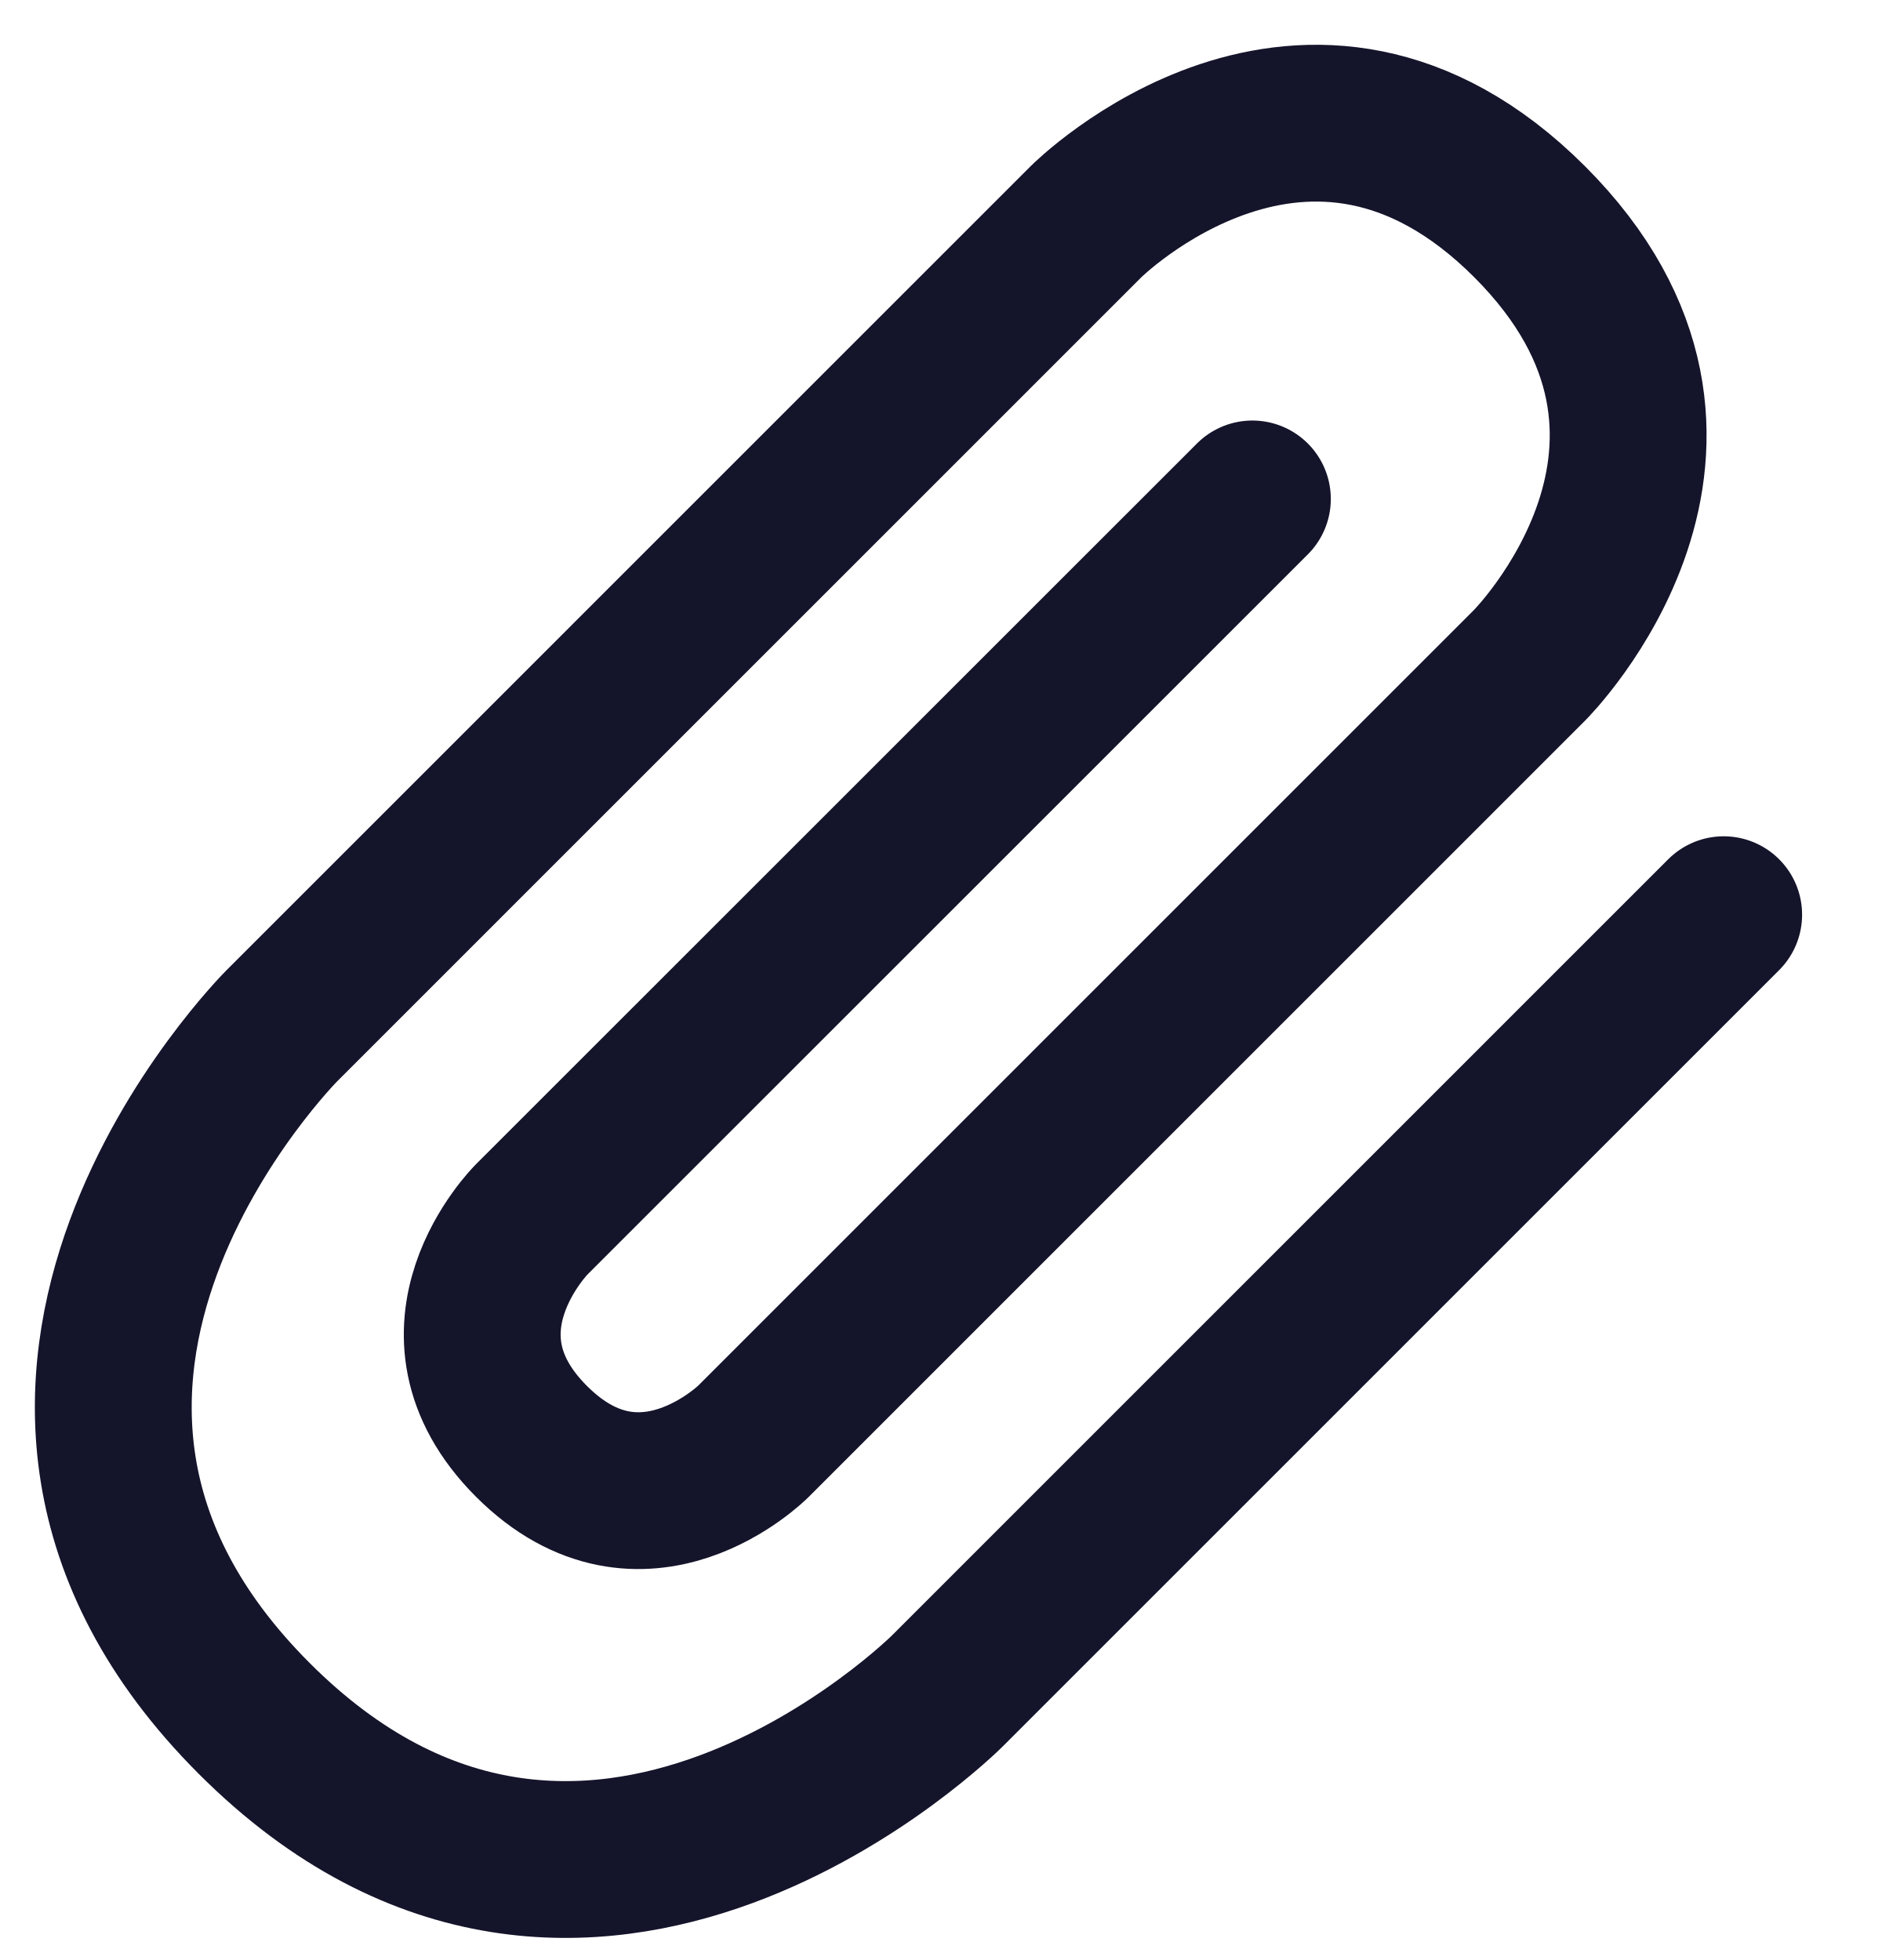
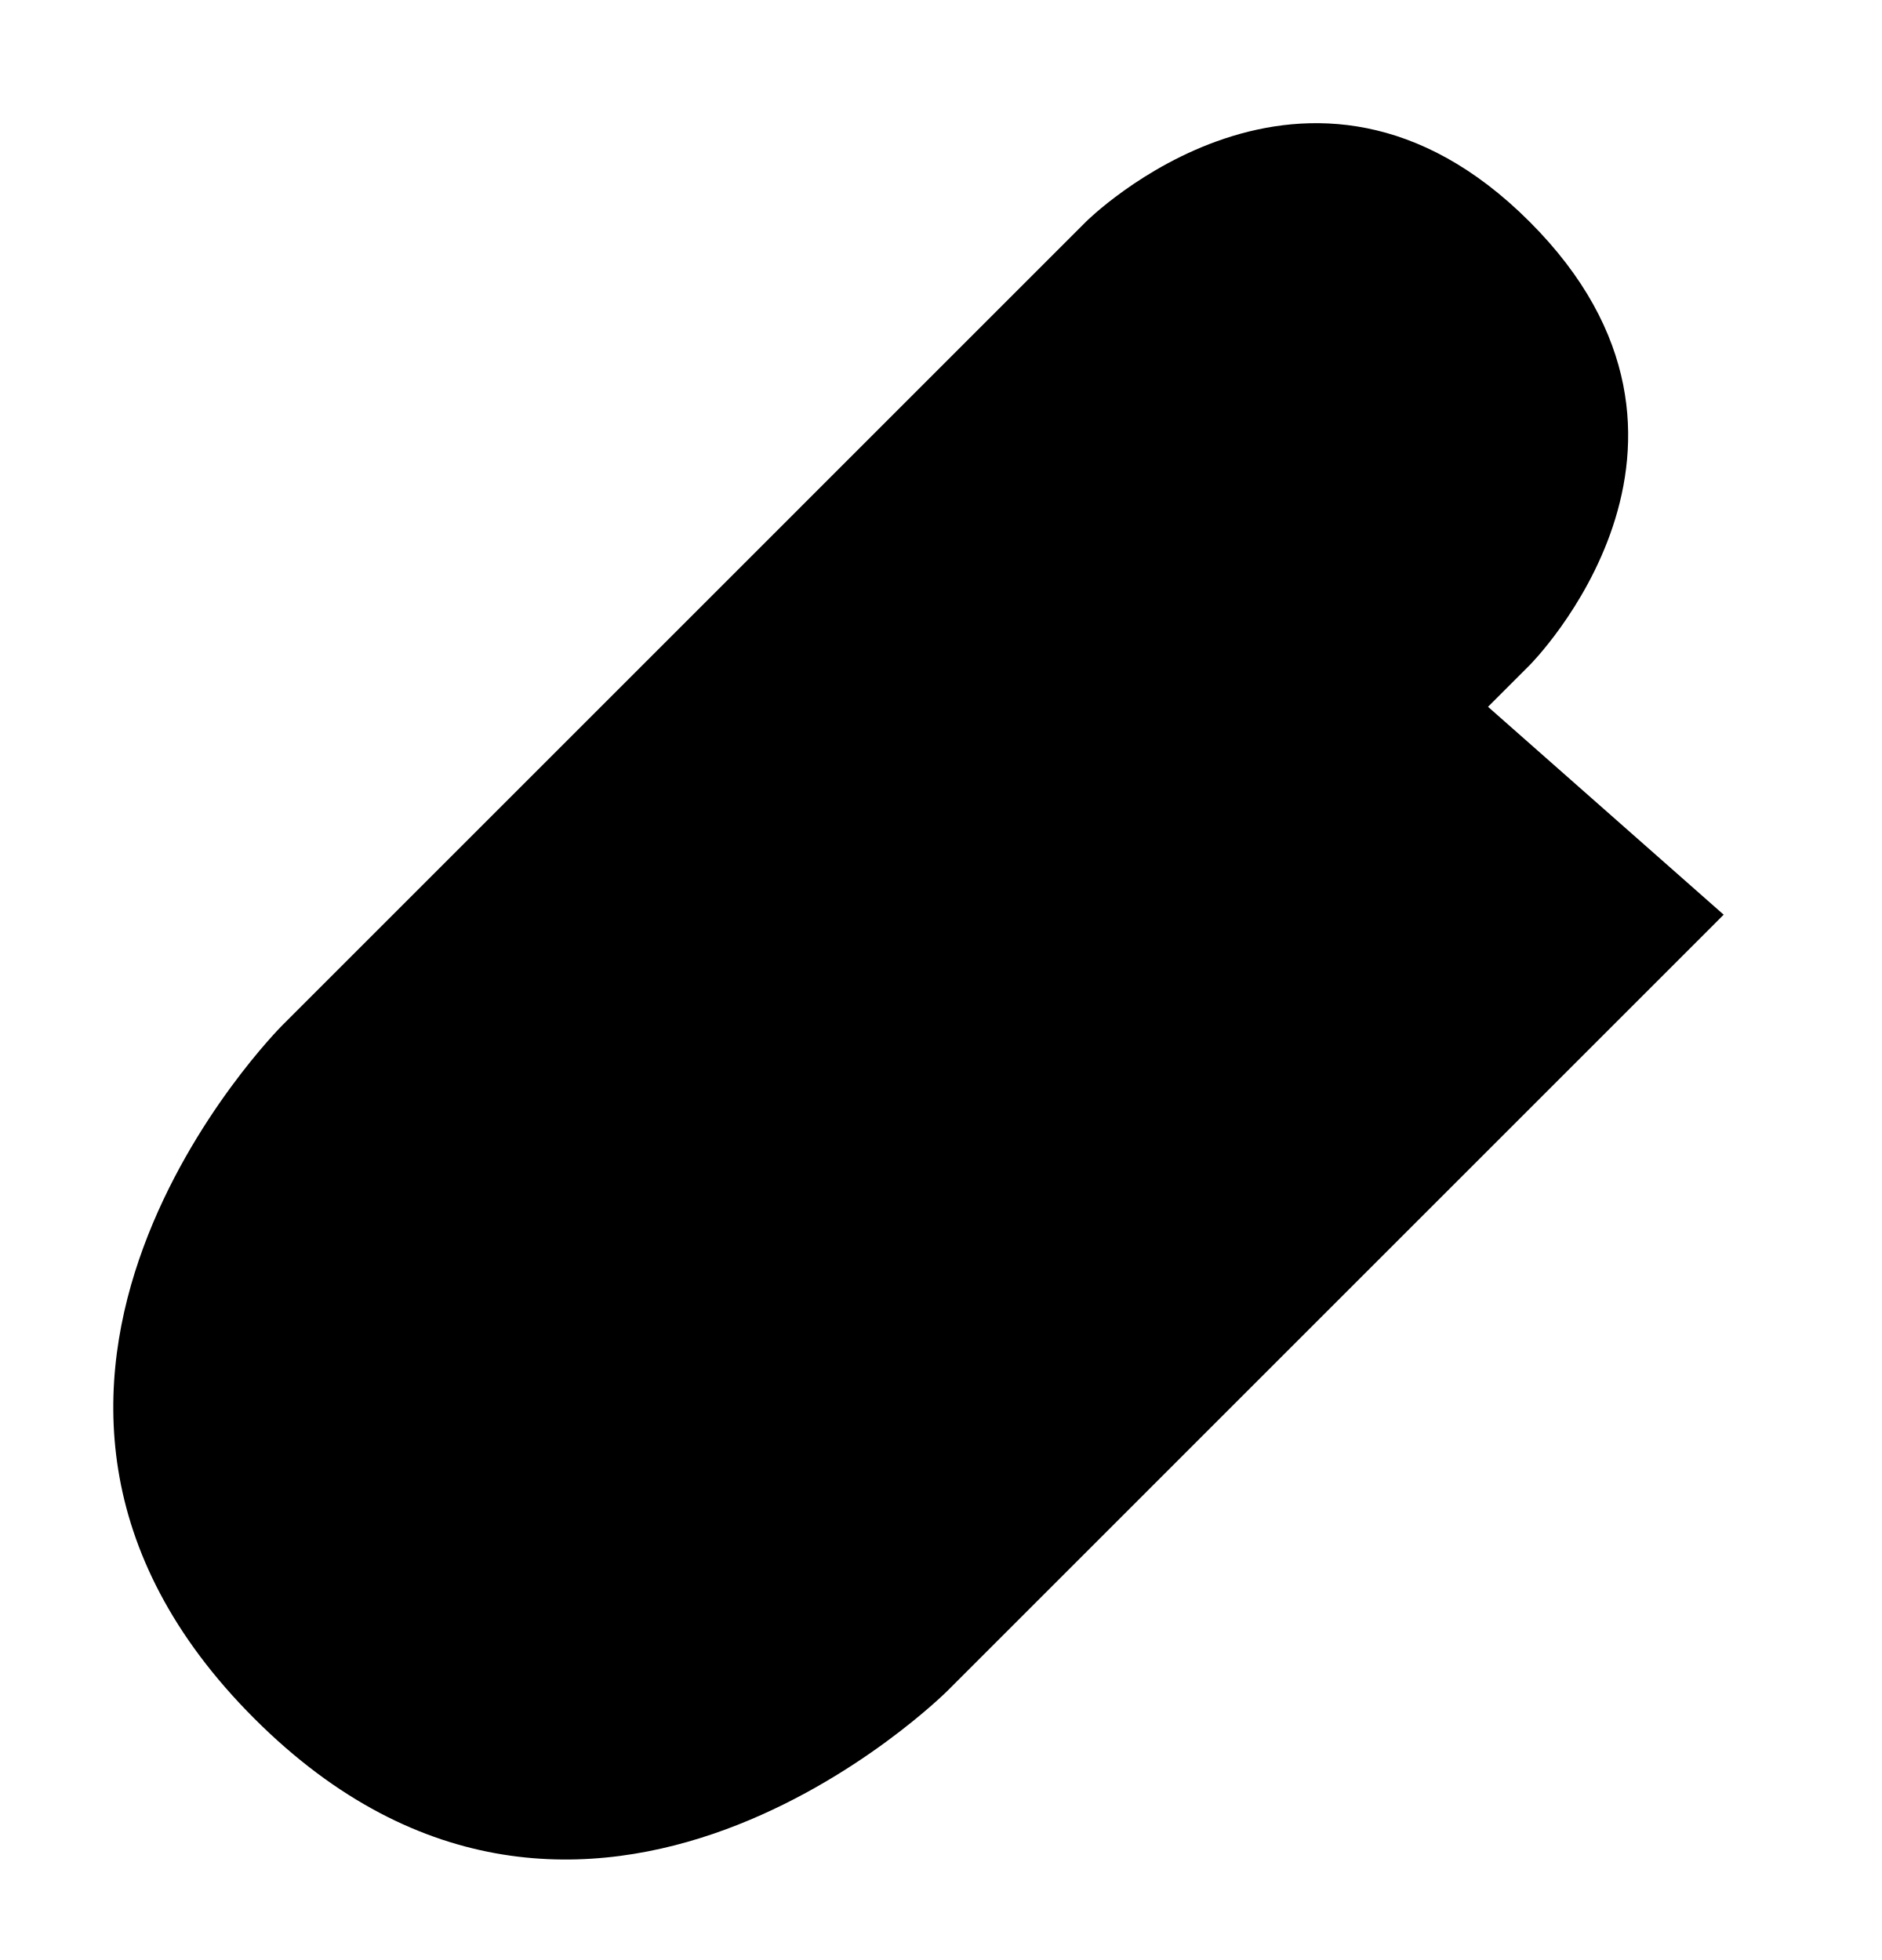
- <svg xmlns="http://www.w3.org/2000/svg" width="24" height="25" viewBox="0 0 24 25" fill="none">
-   <path d="M21.981 11.667L12.082 21.567C12.082 21.567 7.485 26.163 3.243 21.92C-1 17.678 3.596 13.082 3.596 13.082L13.849 2.828C13.849 2.828 16.678 3.94413e-06 19.506 2.828C22.334 5.657 19.506 8.485 19.506 8.485L9.607 18.385C9.607 18.385 8.192 19.799 6.778 18.385C5.364 16.971 6.778 15.556 6.778 15.556L15.971 6.364" stroke="#14142B" stroke-width="2" stroke-linecap="round" stroke-linejoin="round" />
+ <svg xmlns="http://www.w3.org/2000/svg" width="24" height="25" viewBox="0 0 24 25" fill="current">
+   <path d="M21.981 11.667L12.082 21.567C12.082 21.567 7.485 26.163 3.243 21.92C-1 17.678 3.596 13.082 3.596 13.082L13.849 2.828C13.849 2.828 16.678 3.94413e-06 19.506 2.828C22.334 5.657 19.506 8.485 19.506 8.485L9.607 18.385C9.607 18.385 8.192 19.799 6.778 18.385C5.364 16.971 6.778 15.556 6.778 15.556L15.971 6.364" stroke="current" stroke-width="2" stroke-linecap="round" stroke-linejoin="round" />
</svg>
